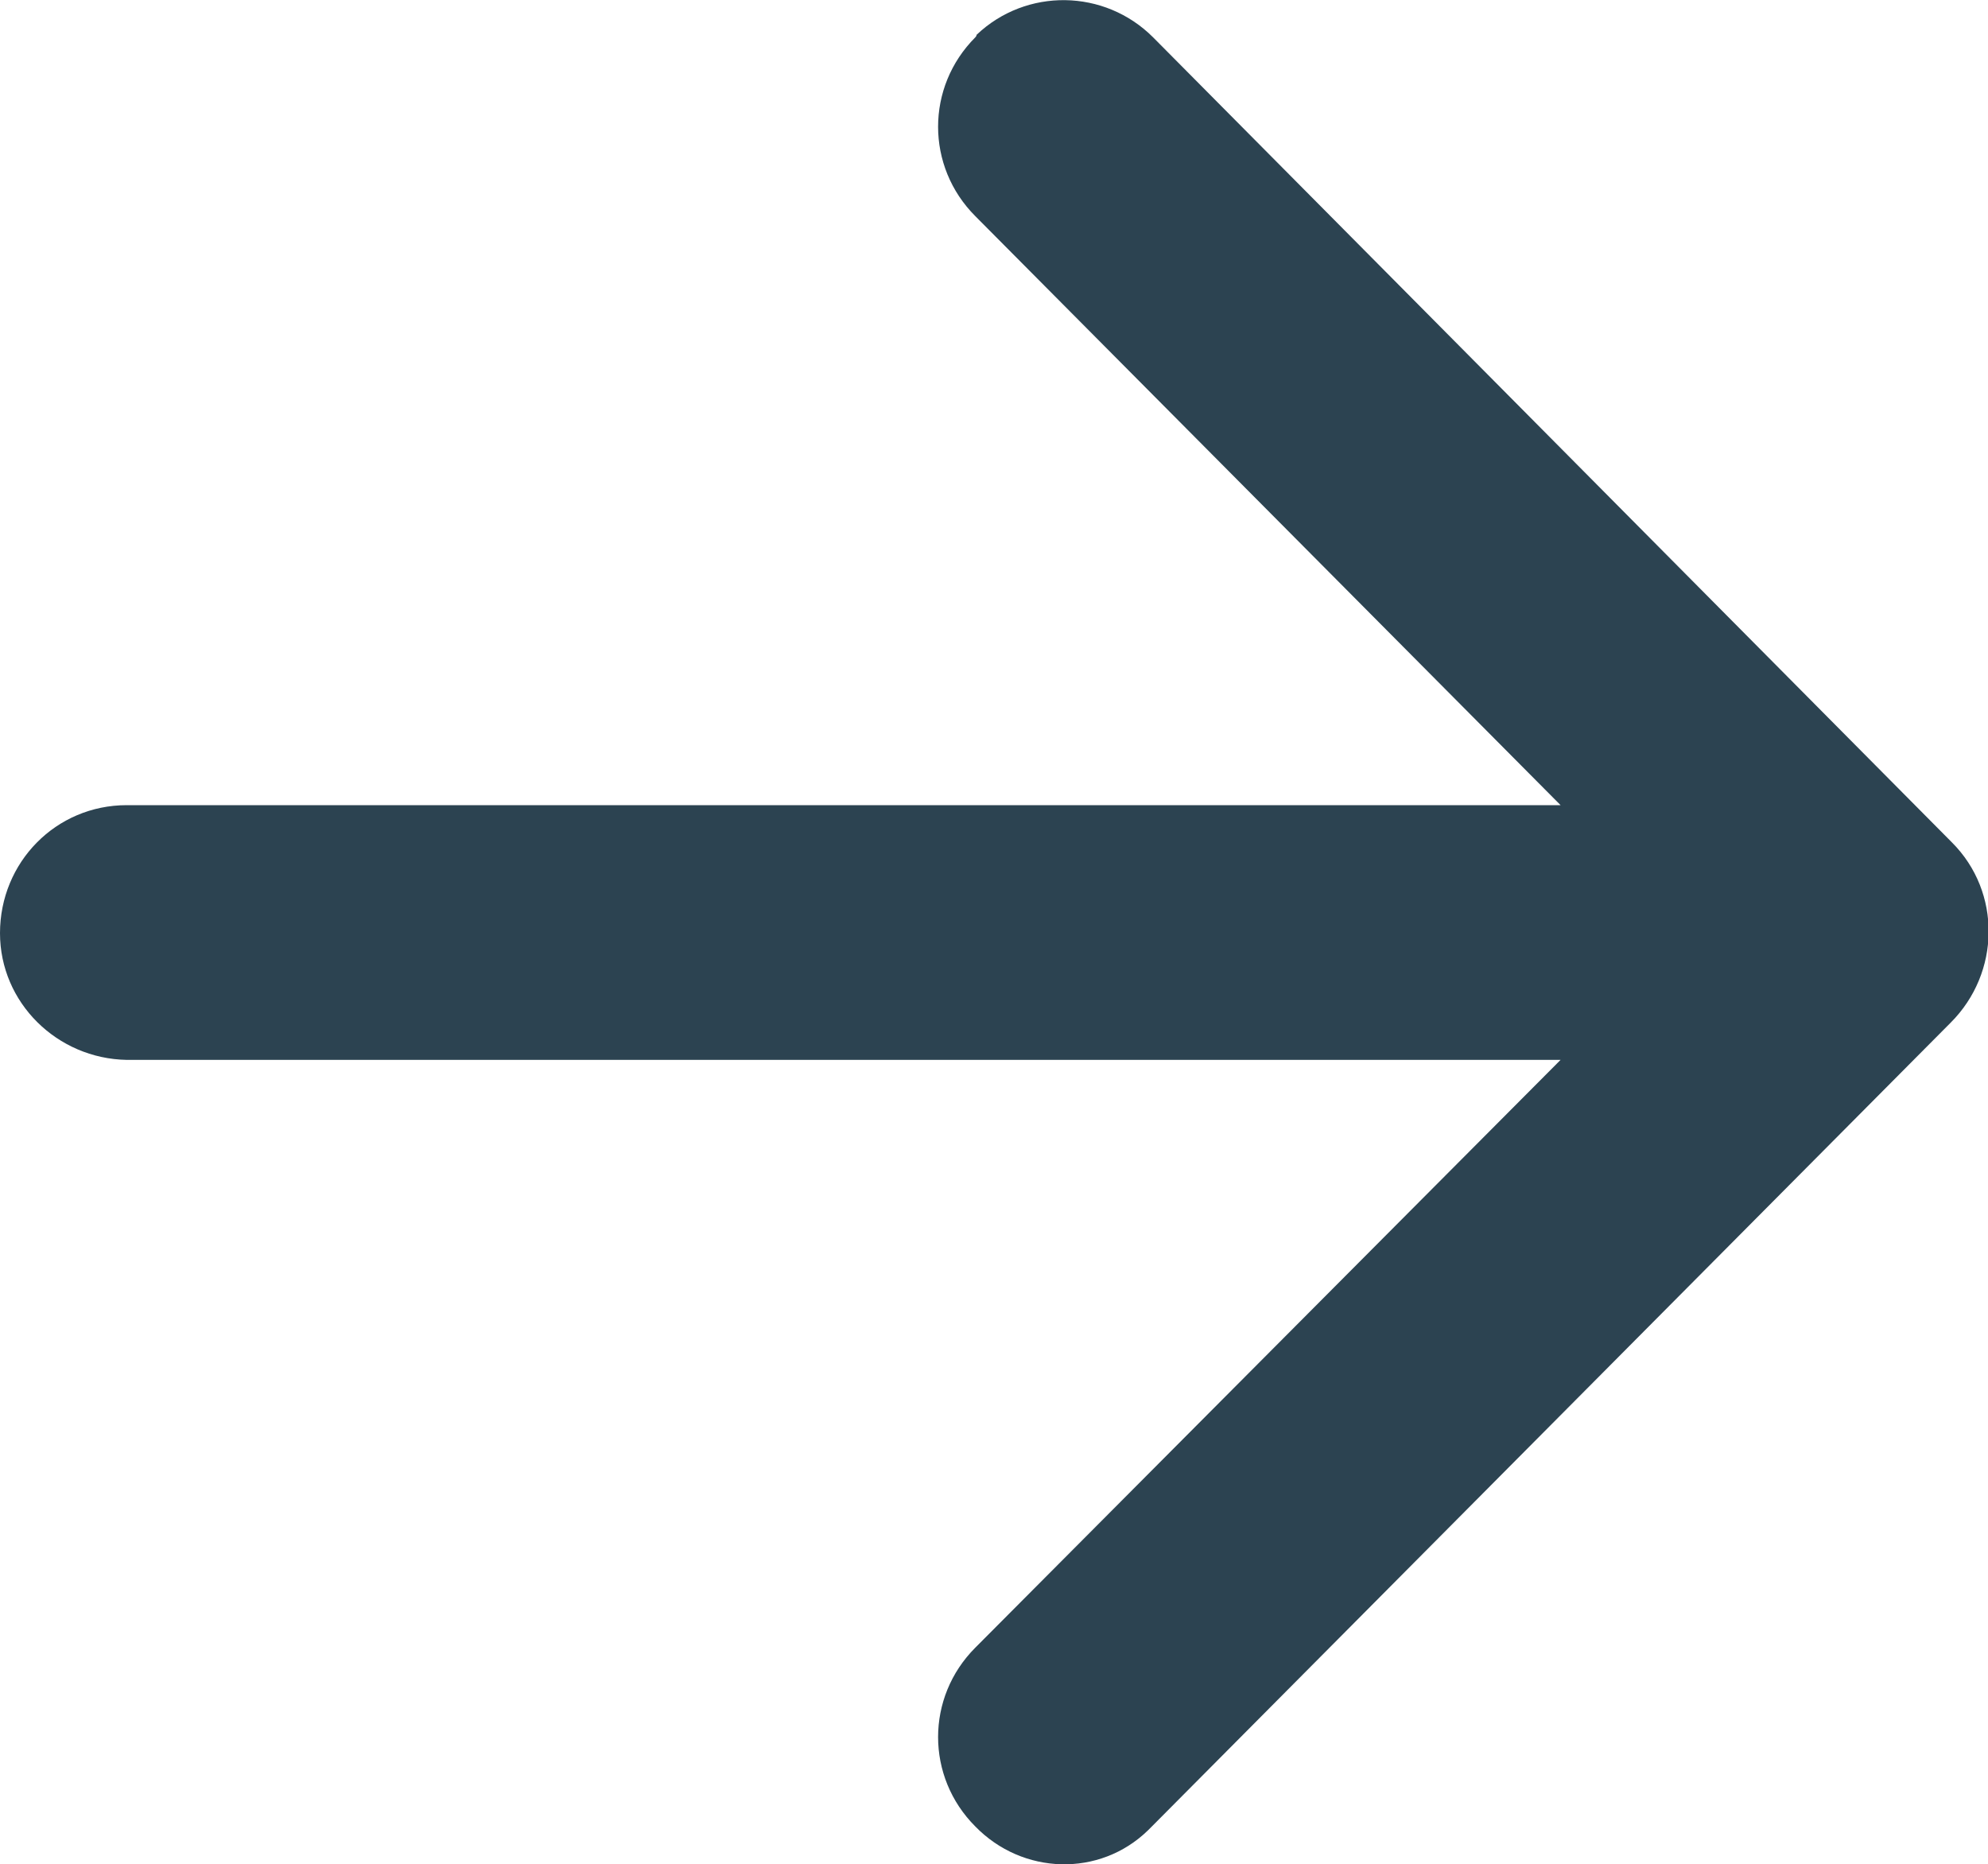
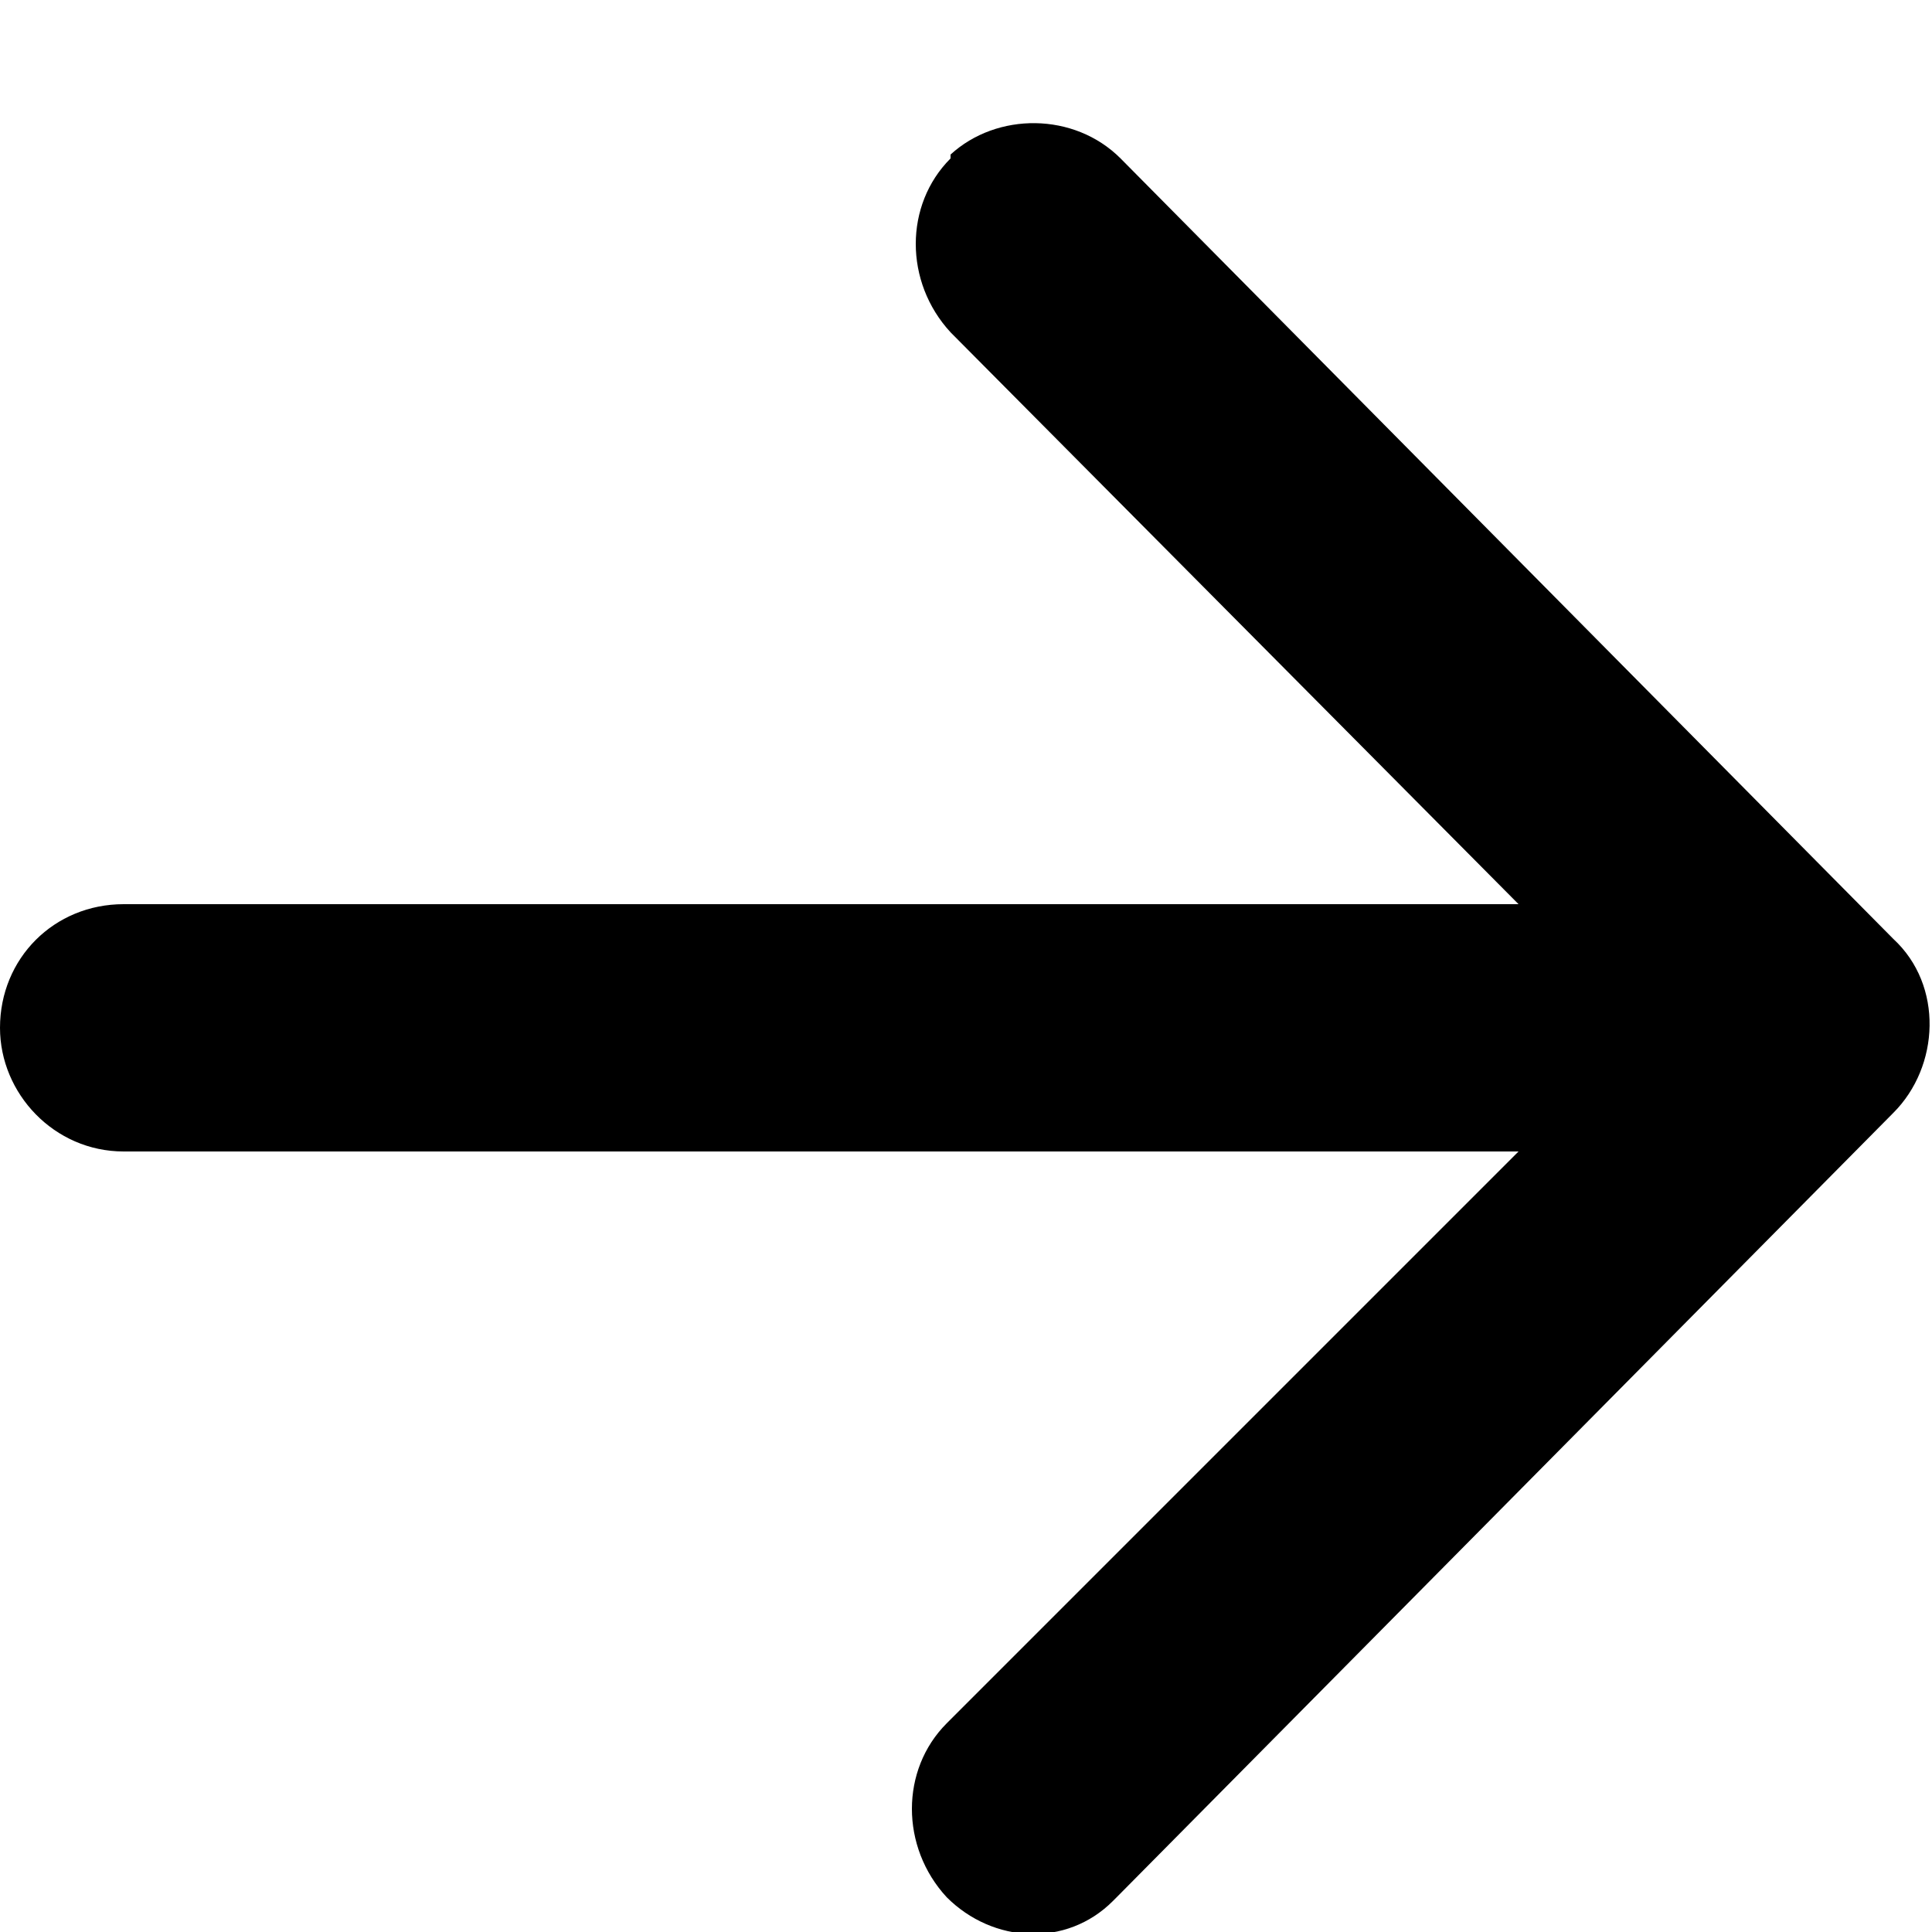
- <svg xmlns="http://www.w3.org/2000/svg" version="1.1" id="Layer_1" x="0px" y="0px" viewBox="0 0 16 15" enable-background="new 0 0 16 15" xml:space="preserve">
-   <g>
-     <g>
-       <path fill="#2C4351" d="M9.28,0.3C8.89-0.09,8.26-0.1,7.86,0.28C7.86,0.29,7.85,0.3,7.85,0.3c-0.4,0.4-0.4,1.04,0,1.44l4.71,4.74H1.02C0.45,6.48,0,6.94,0,7.51c0,0.56,0.46,1.01,1.02,1.02h11.54l-4.71,4.73c-0.4,0.4-0.4,1.04,0,1.44c0.38,0.39,1,0.41,1.39,0.03c0.01-0.01,0.02-0.02,0.03-0.03l6.43-6.47c0.4-0.4,0.41-1.05,0.01-1.45L9.28,0.3z" />
-     </g>
-   </g>
+ <svg xmlns="http://www.w3.org/2000/svg" version="1.1" id="Layer_1" x="0px" y="0px" viewBox="0 0 50 50" style="enable-background:new 0 0 50 50;" xml:space="preserve">
+   <path d="M29,4.1c-1.2-1.2-3.2-1.2-4.4-0.1c0,0,0,0.1,0,0.1c-1.2,1.2-1.2,3.2,0,4.5l14.7,14.8H3.2c-1.8,0-3.2,1.4-3.2,3.2  c0,1.7,1.4,3.2,3.2,3.2h36.1L24.5,44.6c-1.2,1.2-1.2,3.2,0,4.5c1.2,1.2,3.1,1.3,4.3,0.1c0,0,0.1-0.1,0.1-0.1L49,28.8  c1.2-1.2,1.3-3.3,0-4.5L29,4.1z" />
</svg>
